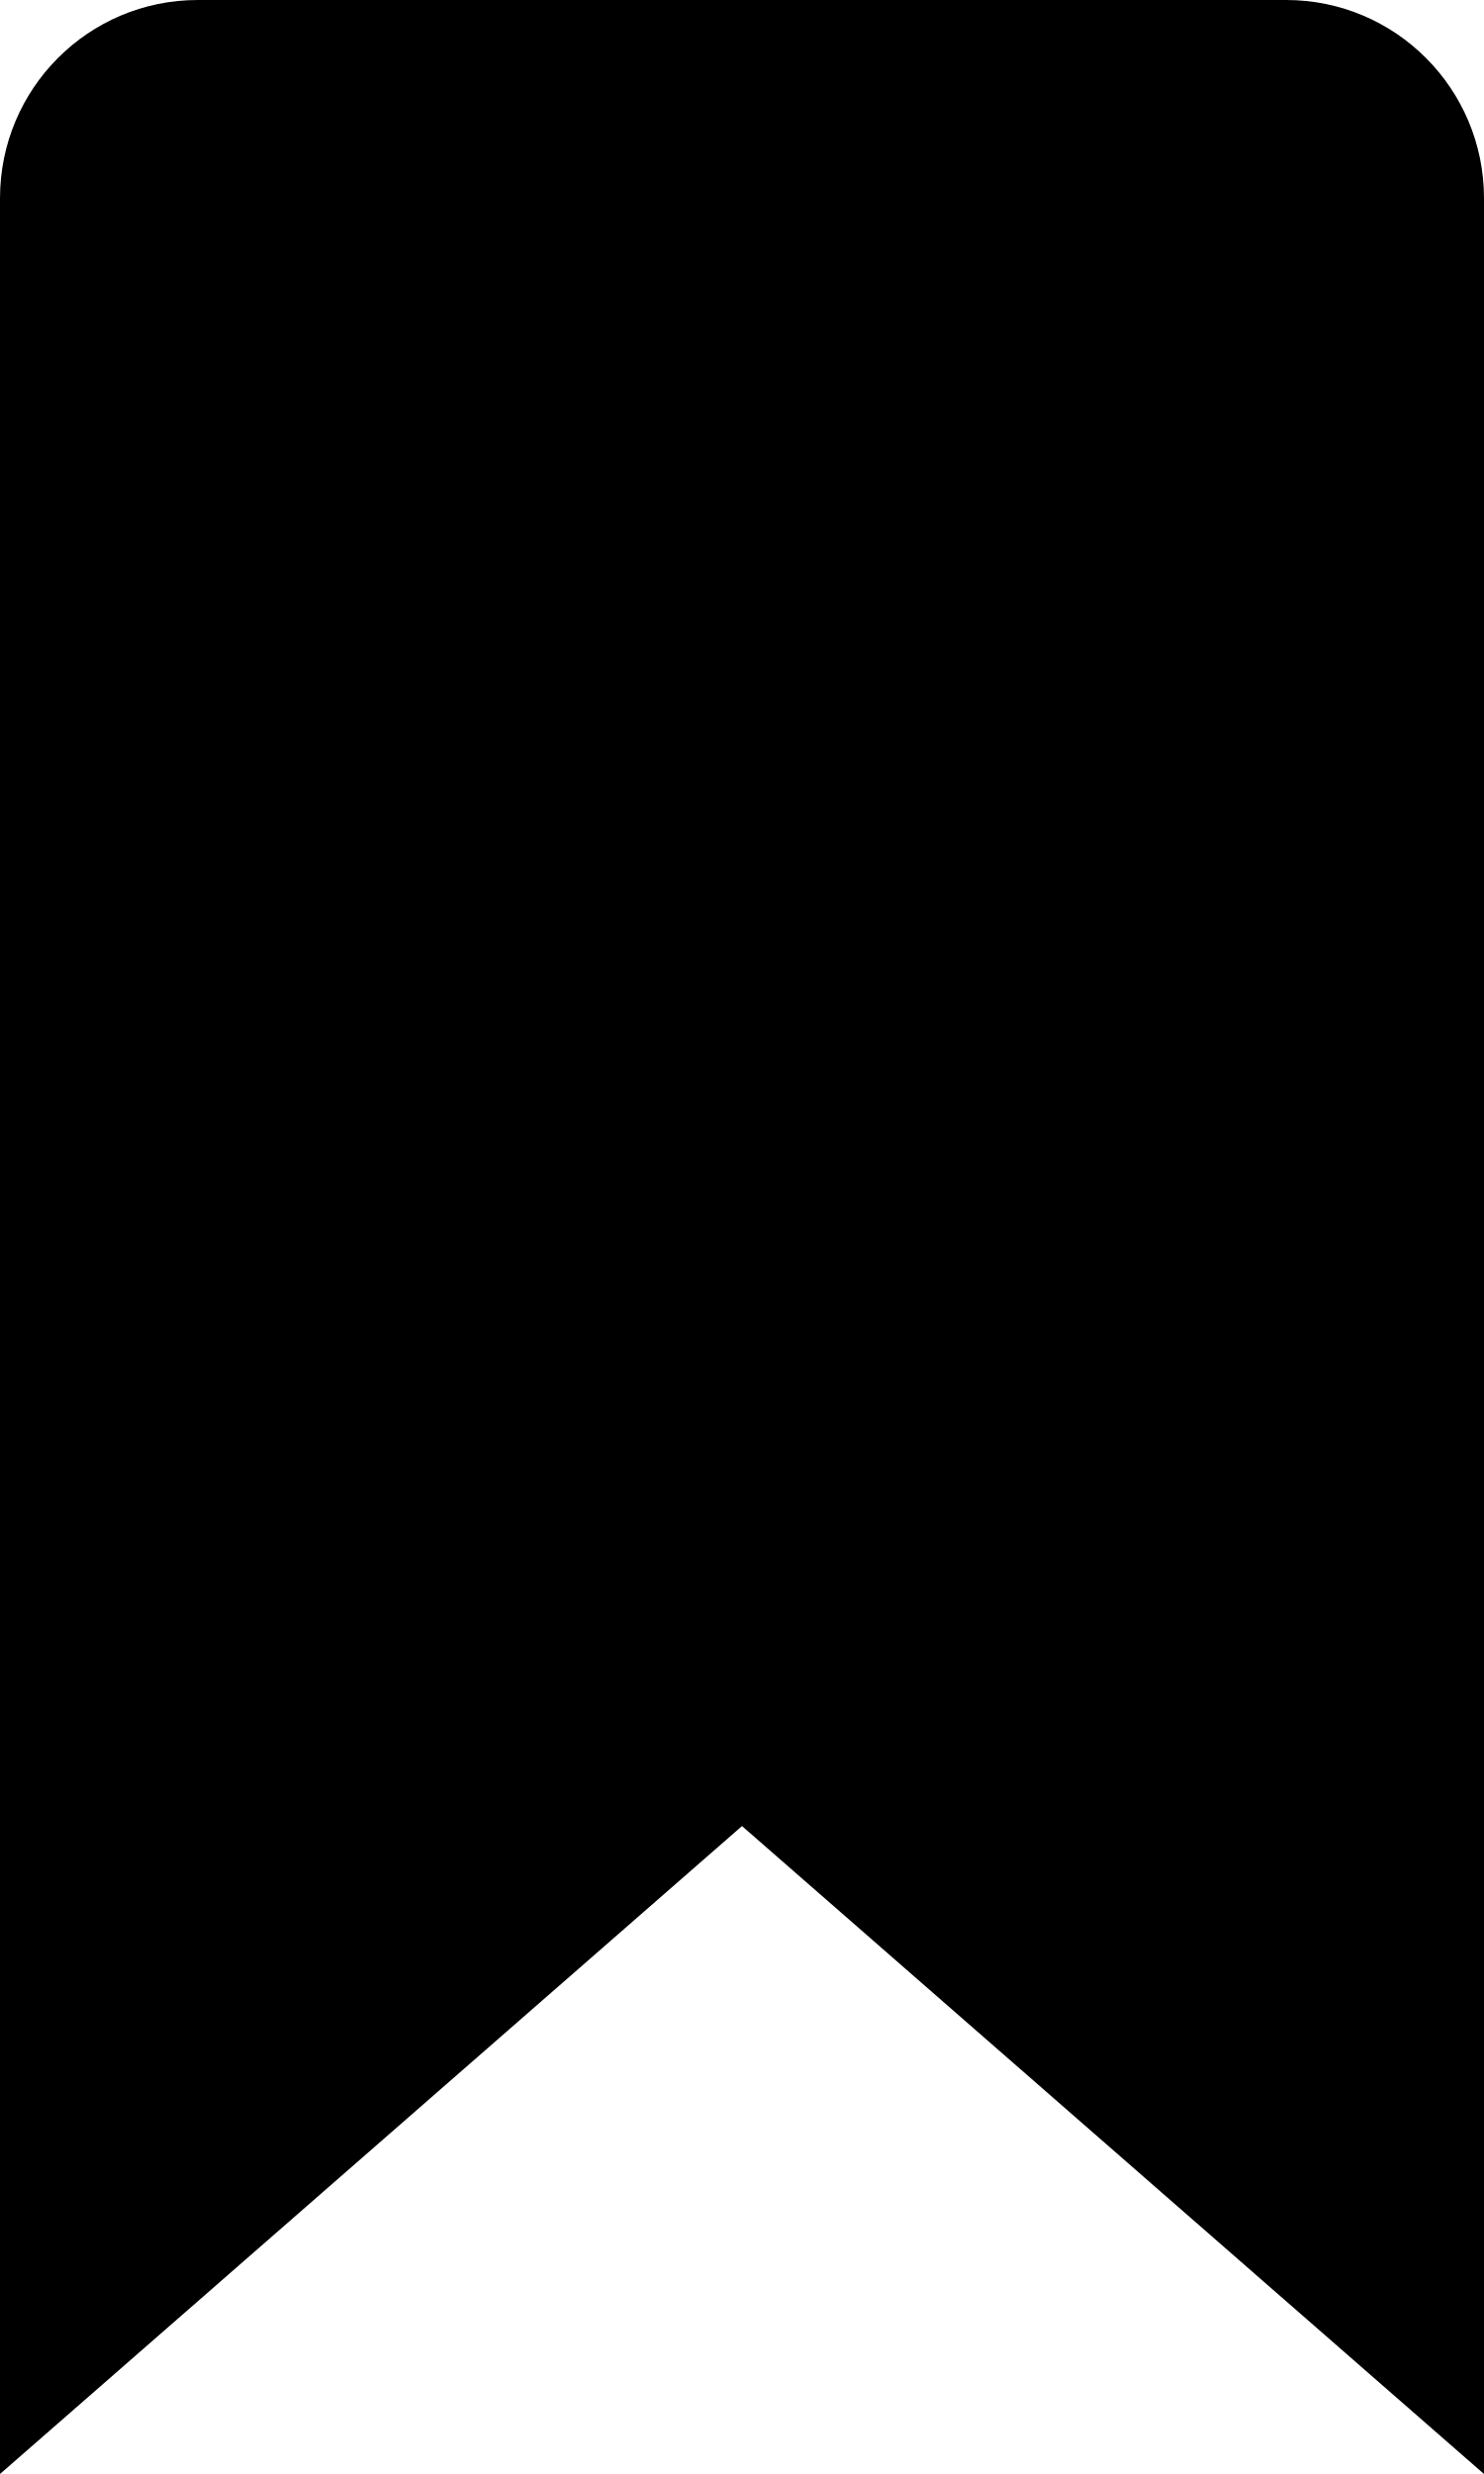
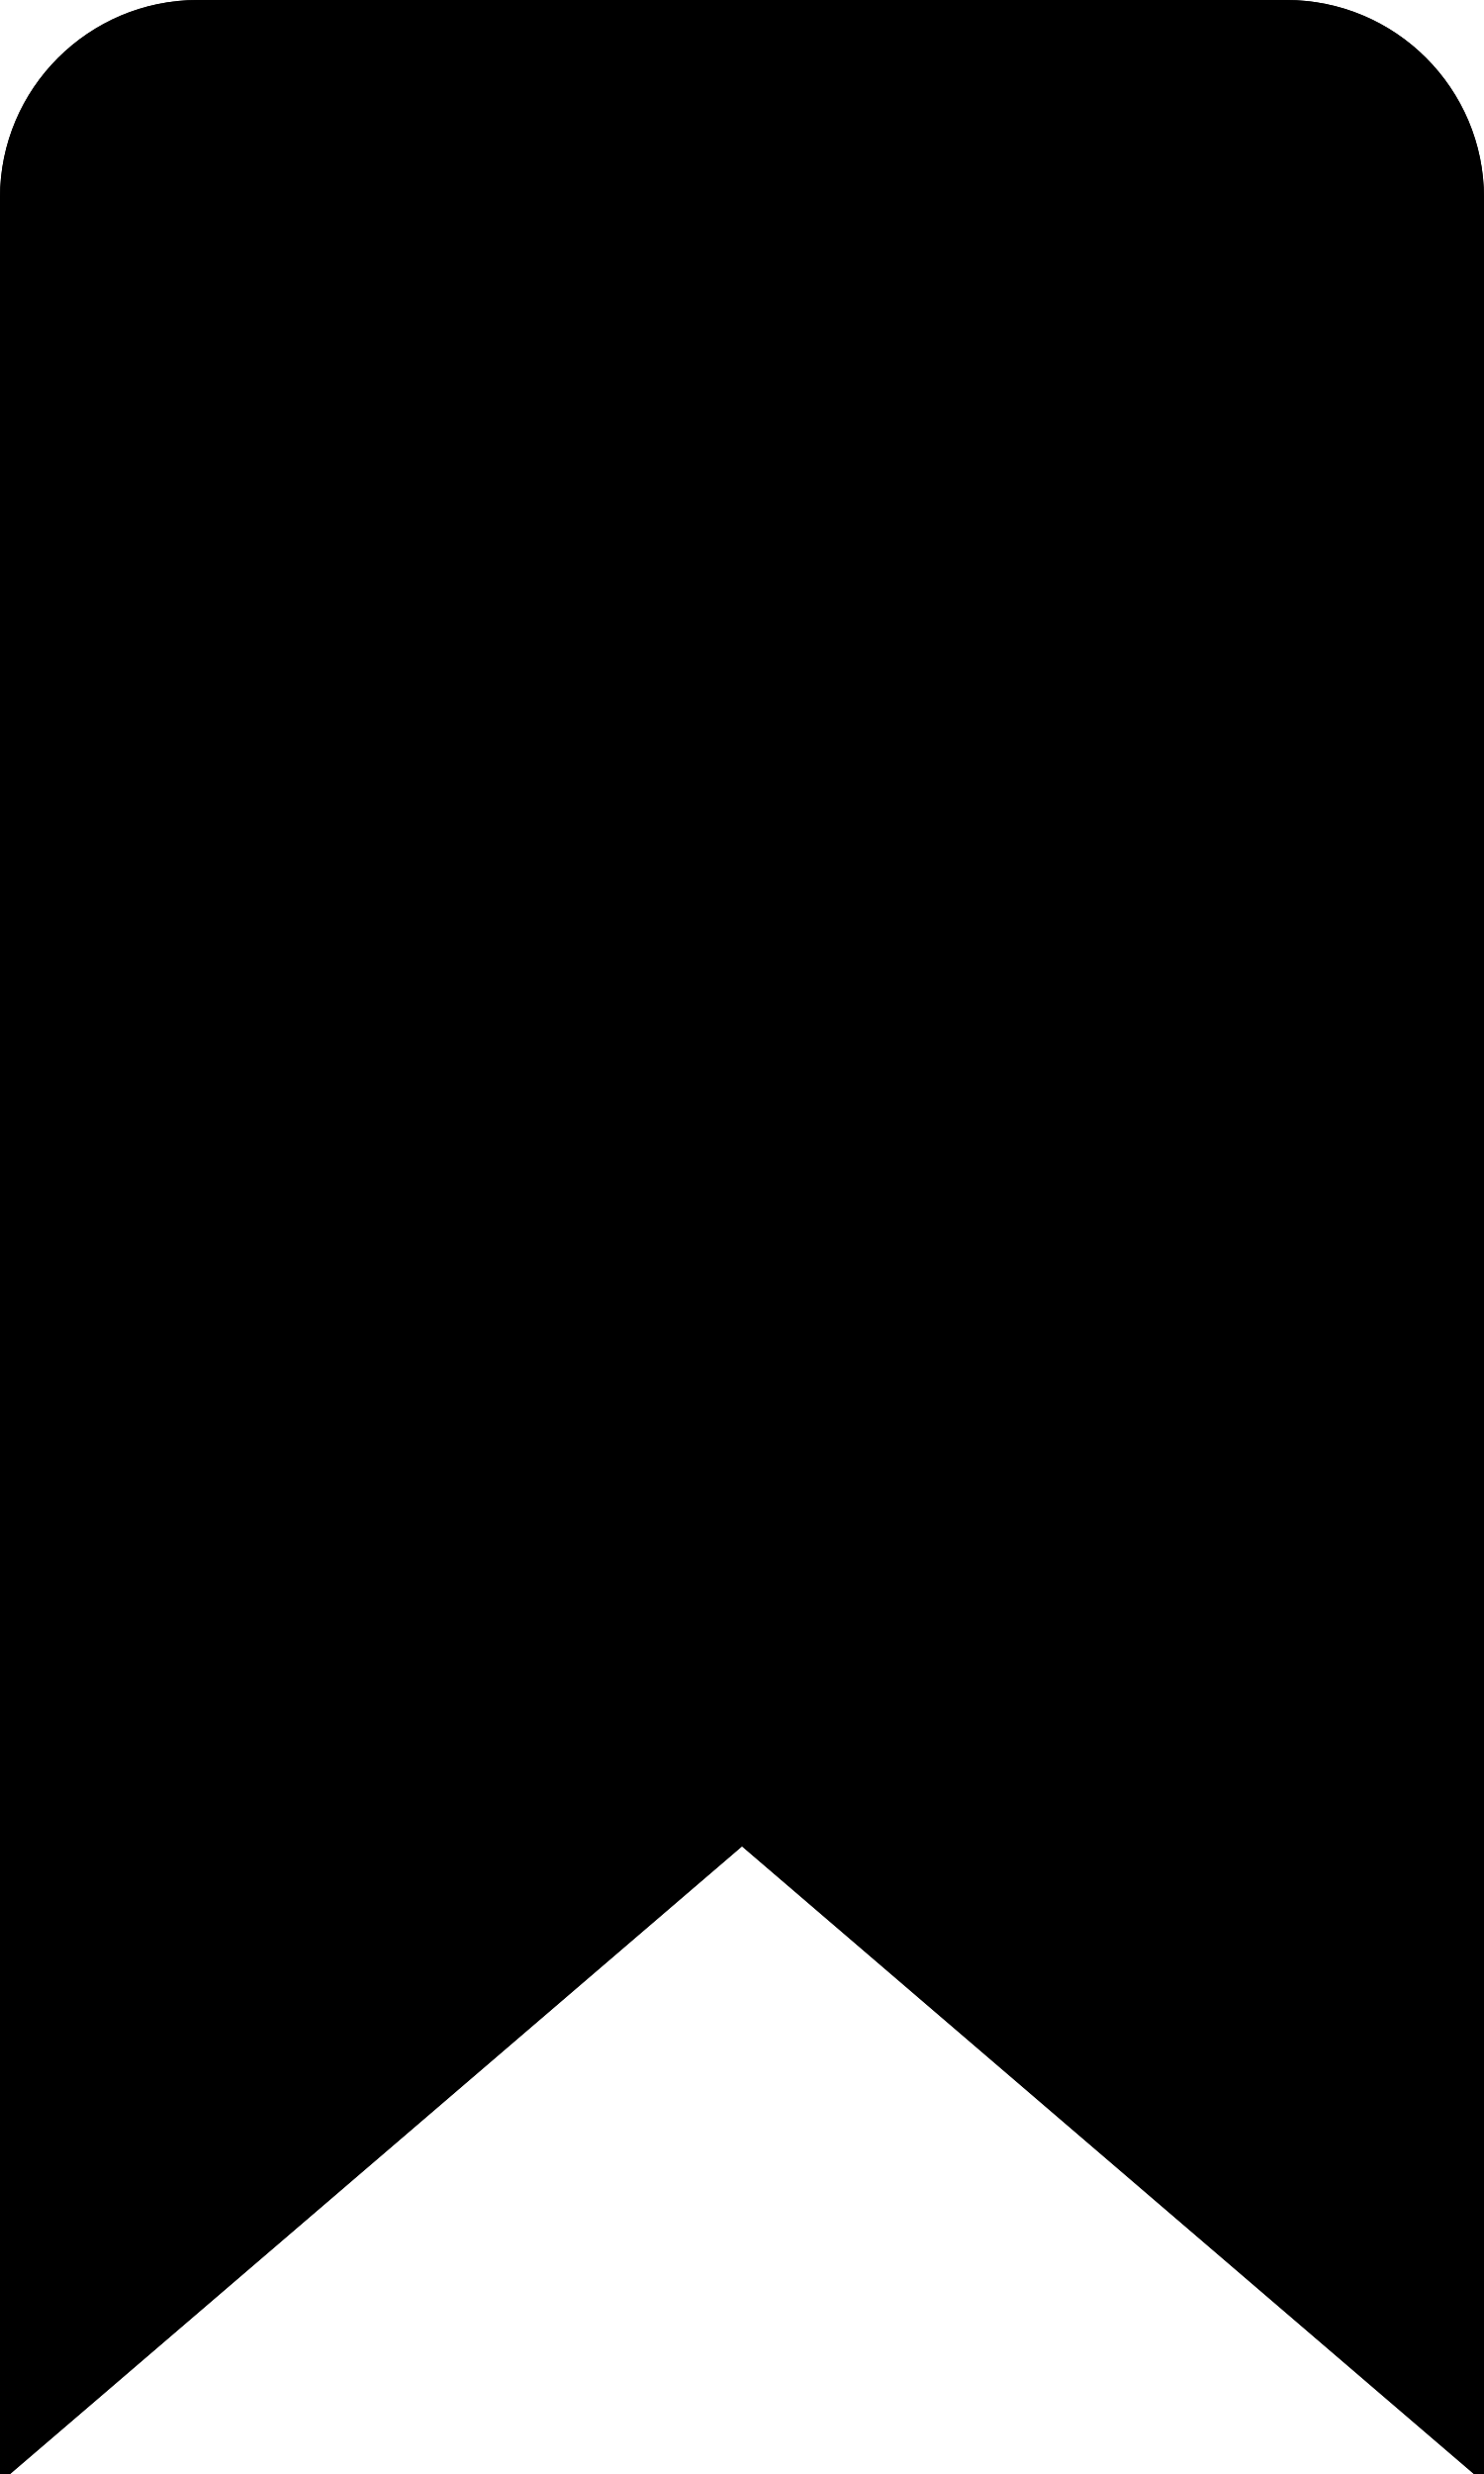
<svg xmlns="http://www.w3.org/2000/svg" width="30px" height="50px" viewBox="0 0 30 50" version="1.1">
  <defs />
  <g id="Page-1" stroke="none" stroke-width="1" fill="none" fill-rule="evenodd">
-     <g id="bookmark_fill" fill="#000000">
-       <path d="M0,4.007 C0,1.794 1.787,0 3.999,0 L26.001,0 C28.209,0 30,1.794 30,4.007 L30,50 L15,36.905 L0,50 L0,4.007 Z" id="Rectangle-55" />
+     <g id="bookmark_fill">
+       <path d="M15,36 L1,48 L1,3.994 C1,2.34 2.35,1 3.996,1 L26.004,1 C27.658,1 29,2.343 29,3.994 L29,48 L15,36 Z" id="Path-14" stroke="#000000" stroke-width="2" />
+       <path d="M28.349,48.759 L30,50.174 L30,48 L30,3.994 C30,1.79 28.21,0 26.004,0 L3.996,0 C1.796,0 0,1.79 0,3.994 L0,48 L2.22044605e-16,50.174 L1.651,48.759 L15,37.31 L28.349,48.759 Z" id="Path" fill="#000000" />
    </g>
  </g>
</svg>
